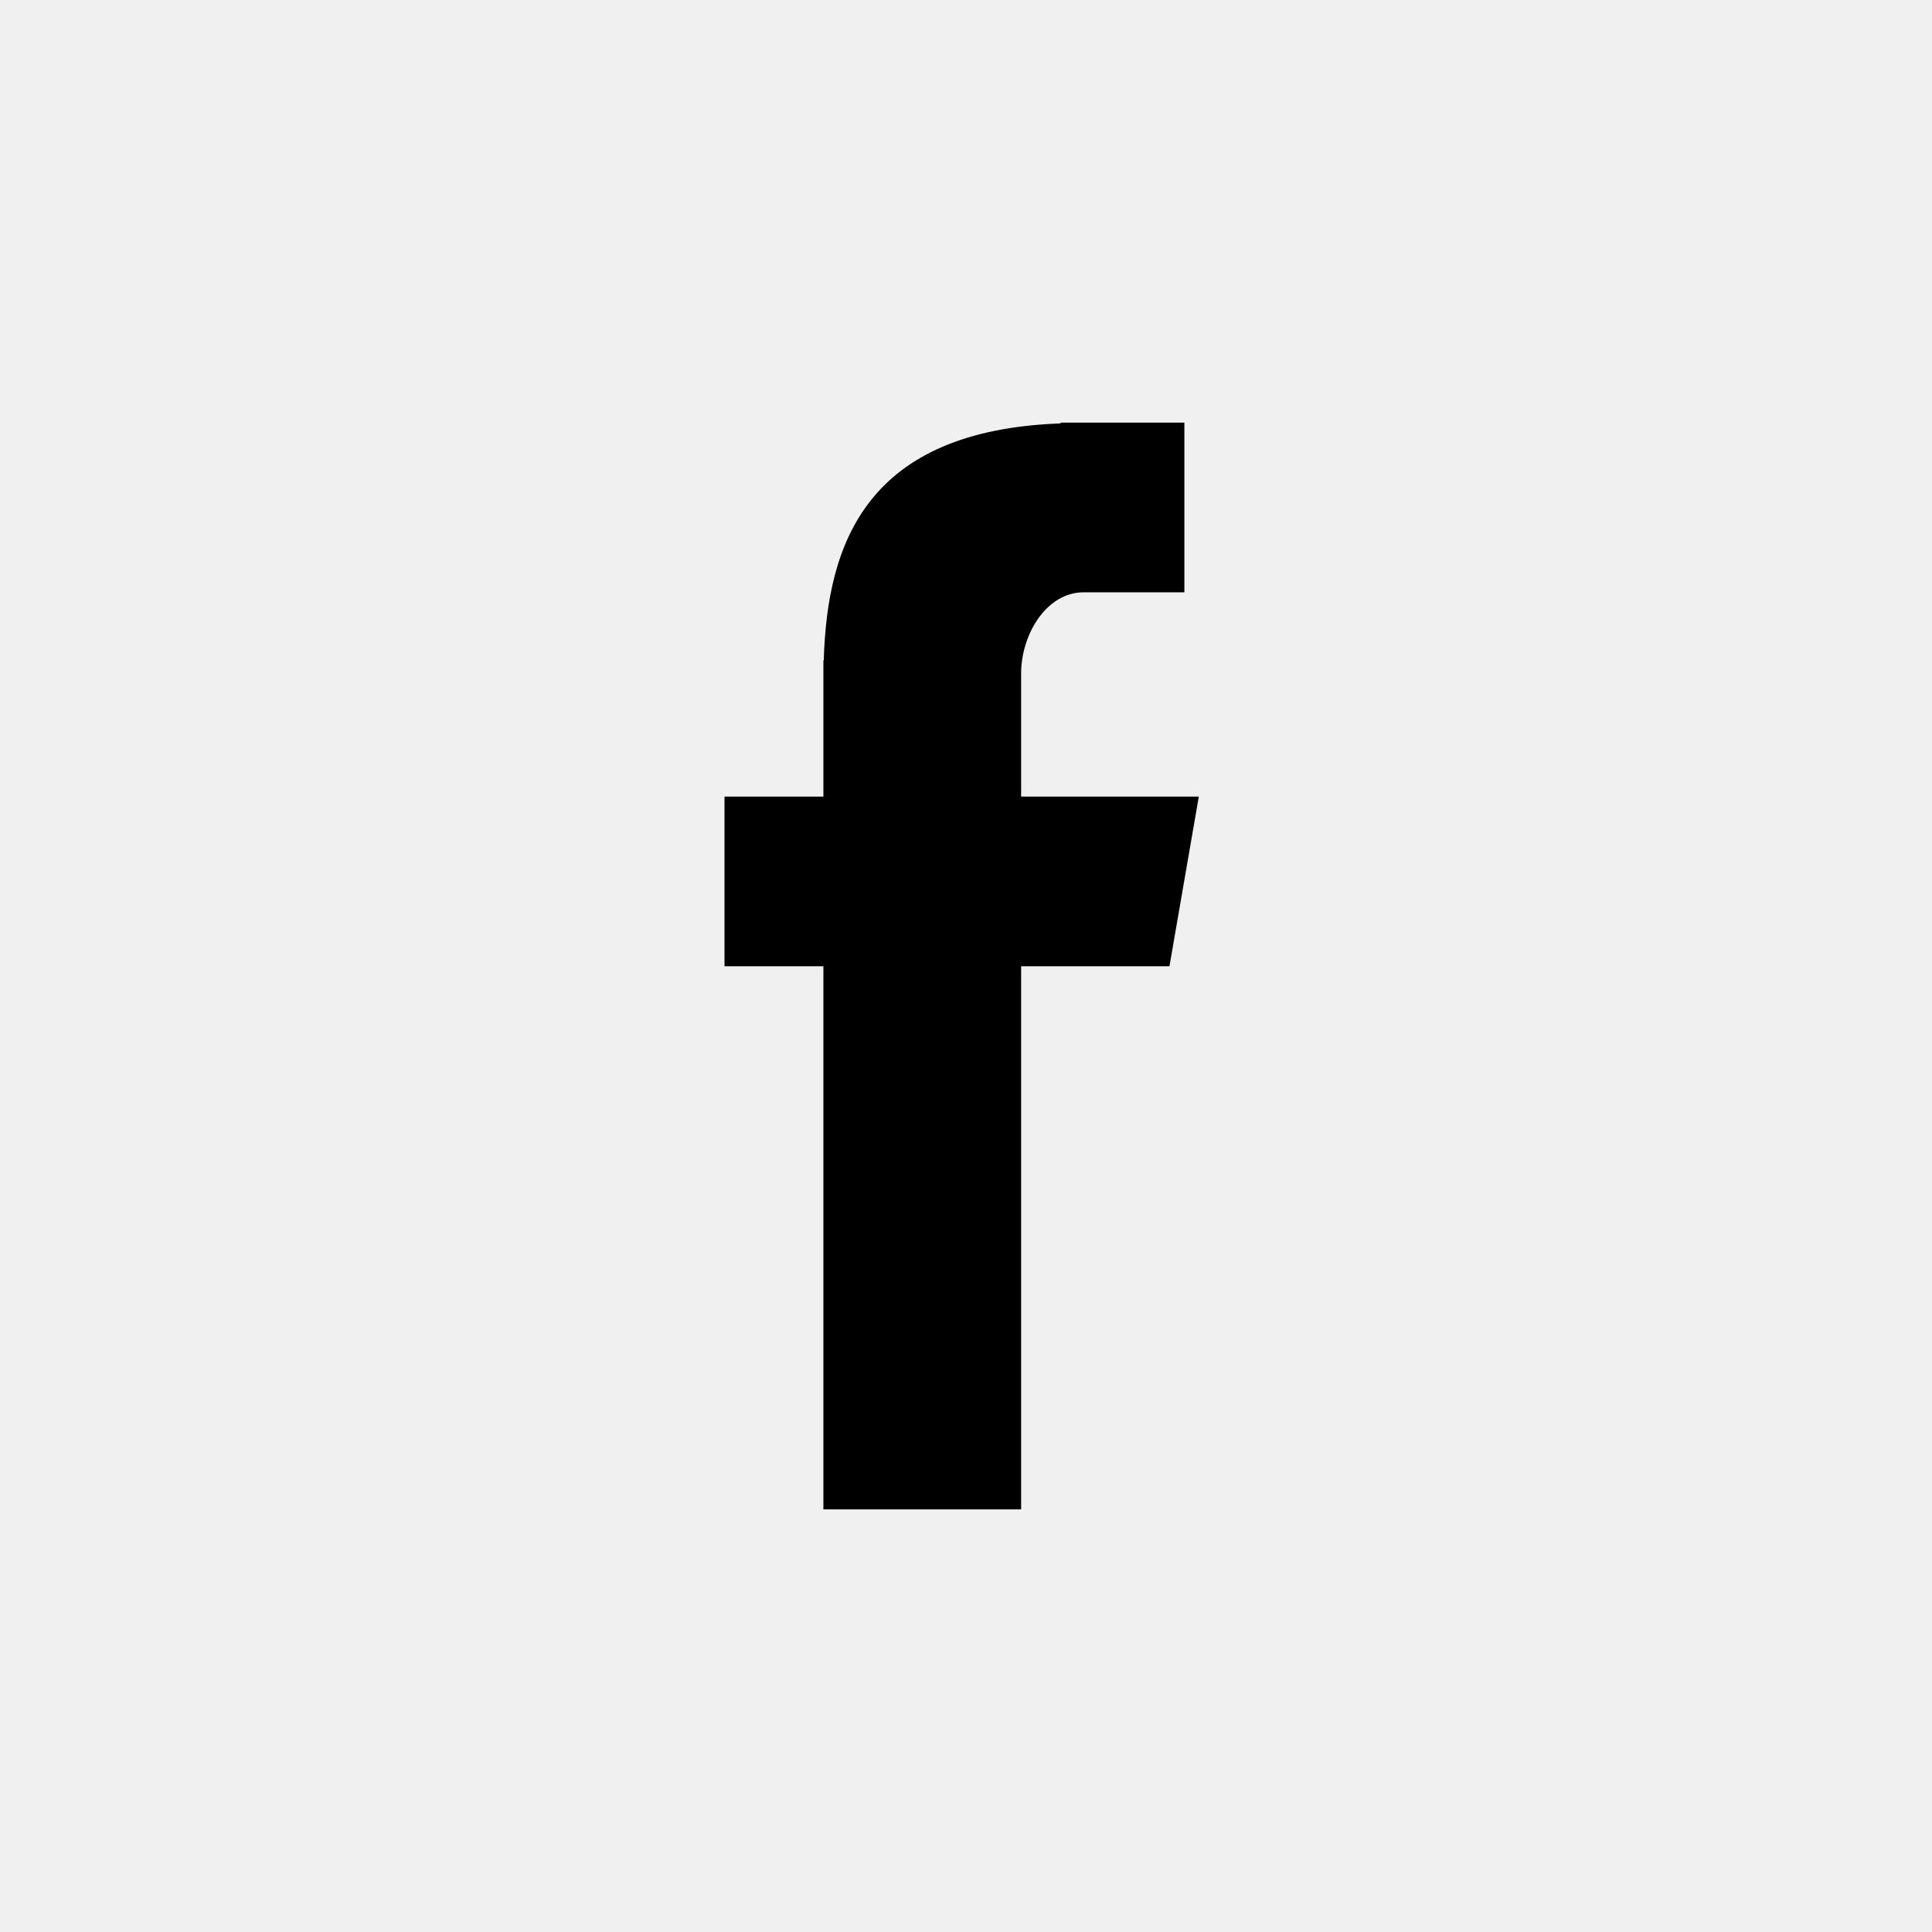
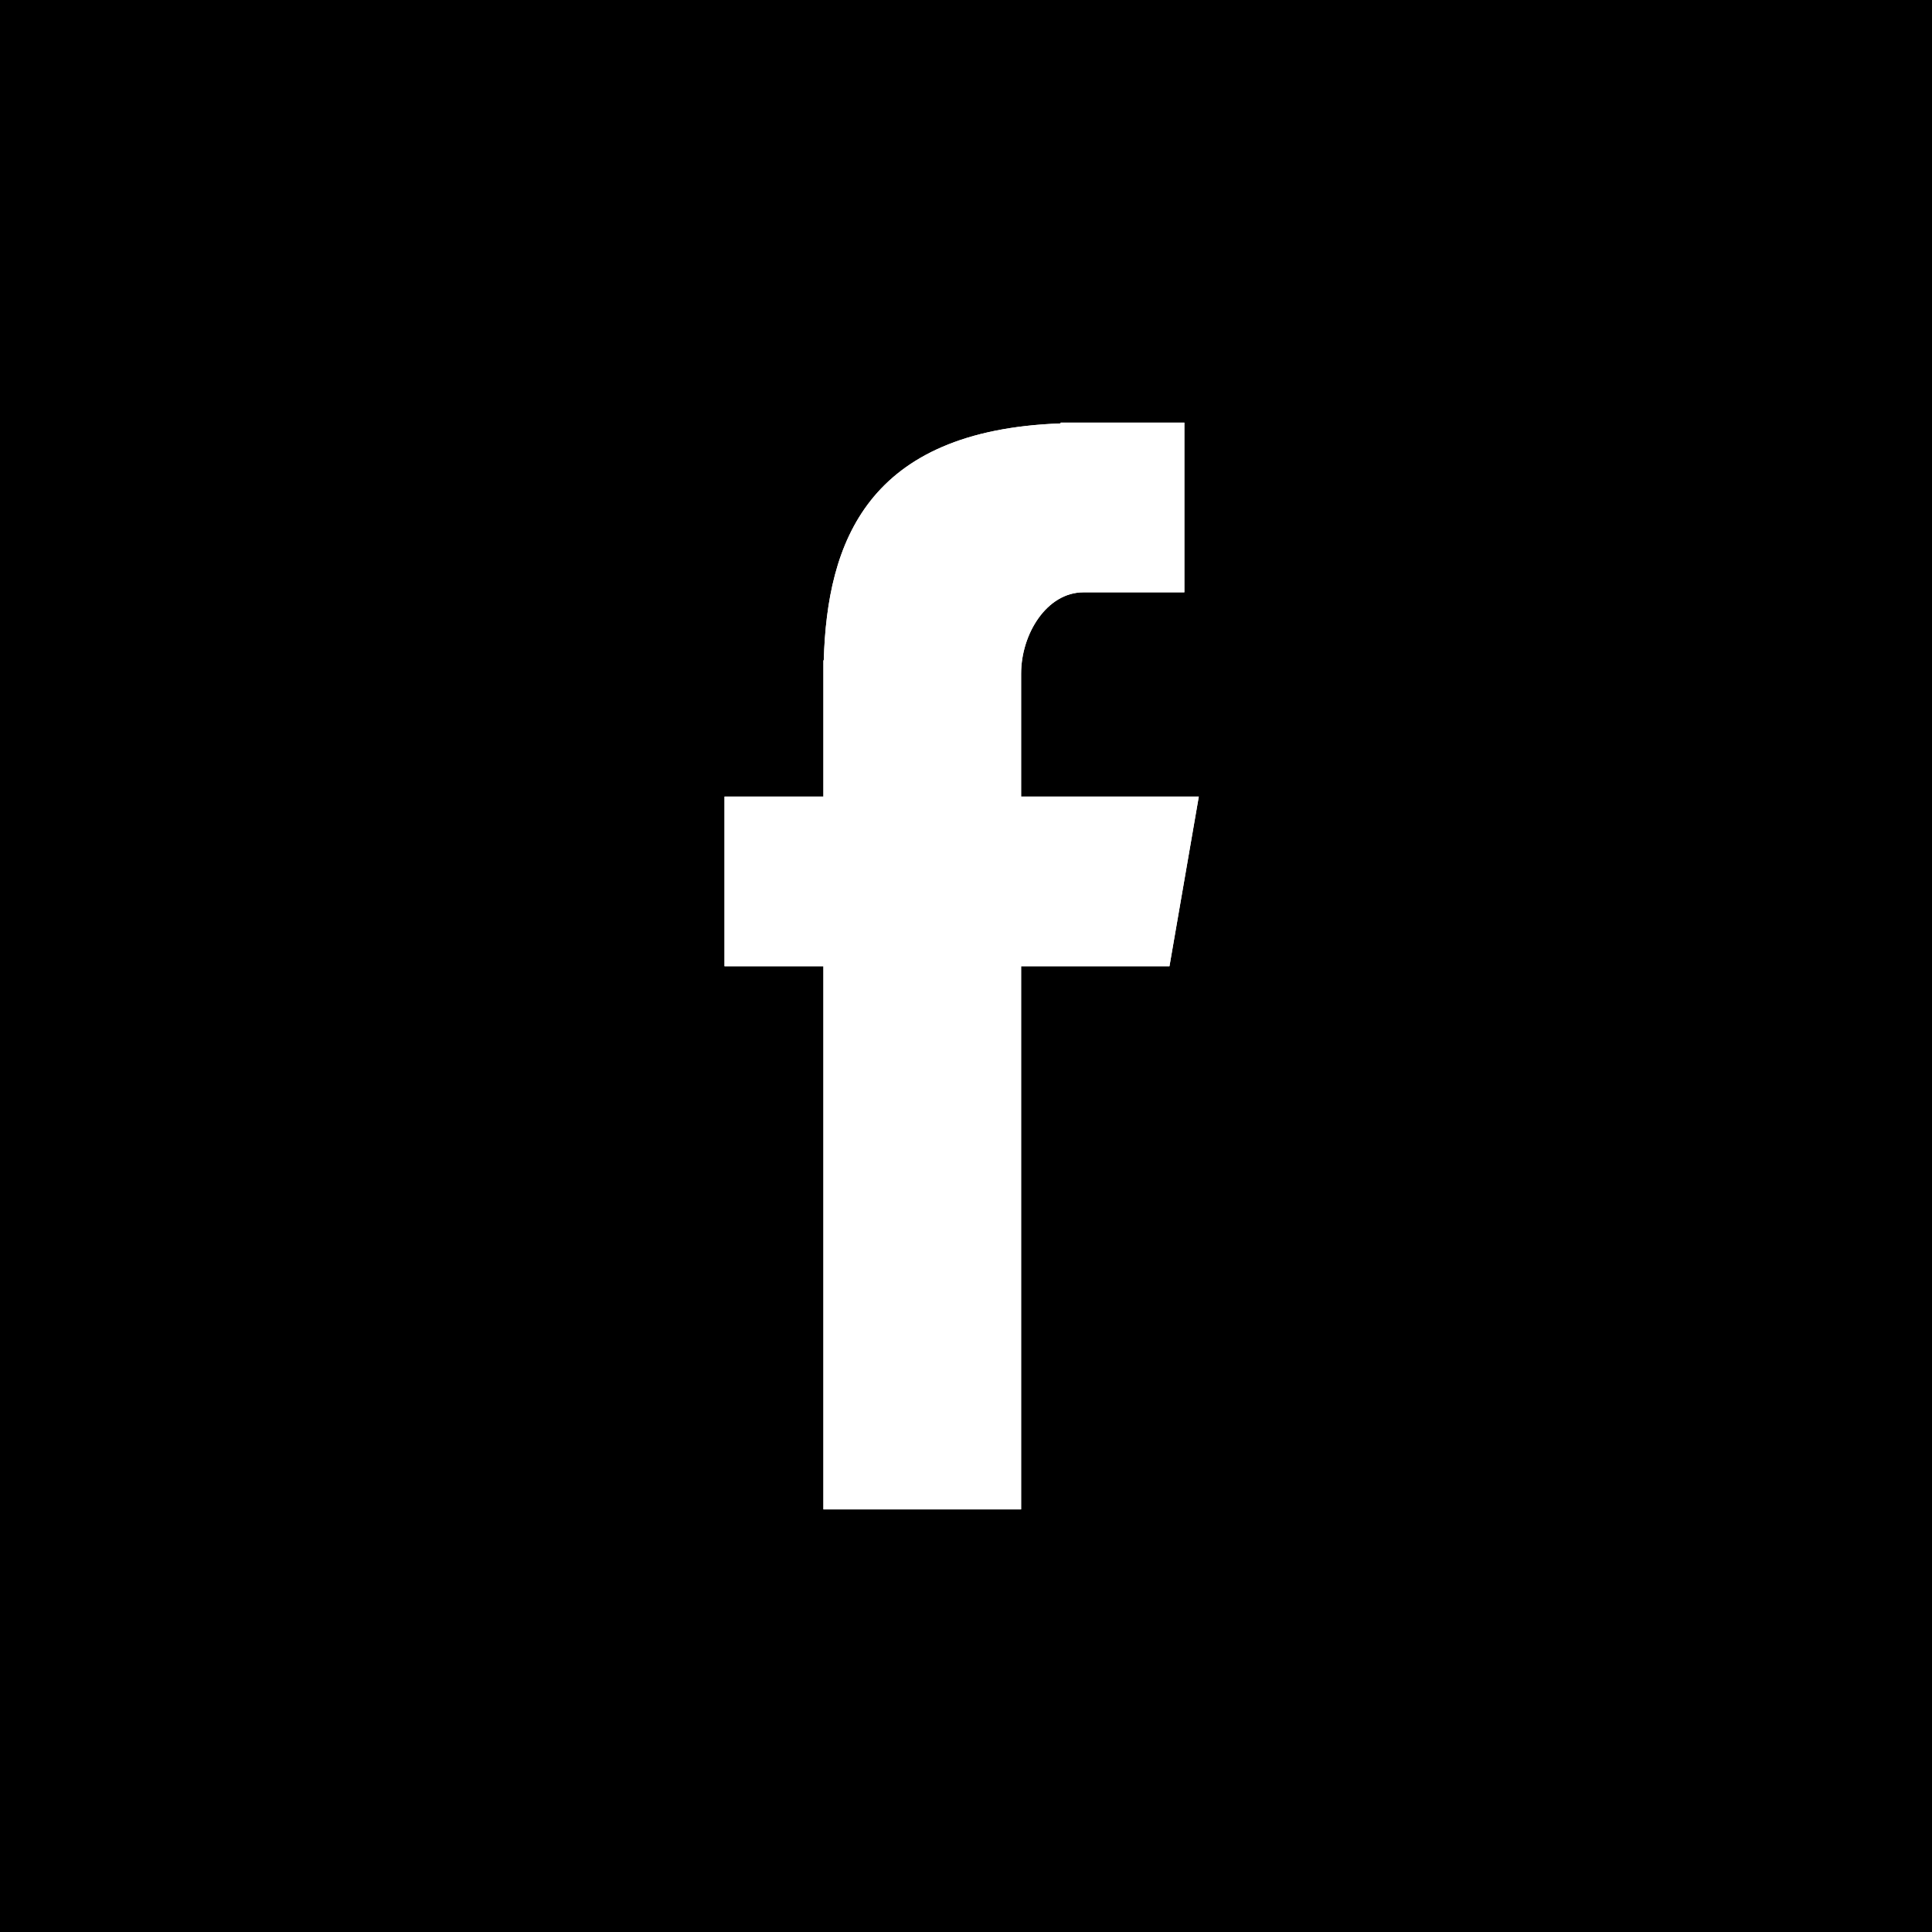
- <svg xmlns="http://www.w3.org/2000/svg" class="si61097b61c95699002180762ddf57293afea541e89f30f7da358216801628011368064 svgIcon_1J7" viewBox="0 0 32 32">
-   <path class="logo_2gS" d="M13.638 25H16.913V16.004H19.37L19.856 13.194H16.913V11.157C16.913 10.5 17.338 9.811 17.945 9.811H19.617V7H17.567V7.013C14.36 7.129 13.701 8.986 13.644 10.937H13.638V13.194H12V16.004H13.638V25Z">
- </path>
+ <svg xmlns="http://www.w3.org/2000/svg" class="si611b9708349ce000223e3152fdd4cc56a1cb4eaba73b87b4011e3af21629198159510 svgIcon_1J7 filled_Qbi" viewBox="0 0 32 32" style="border-radius:50%">
+   <path class="outer_bDW" d="M32 0H0V32H32V0ZM16.913 25H13.638V16.004H12V13.194H13.638V10.937H13.644C13.701 8.986 14.36 7.129 17.567 7.013V7H19.617V9.811H17.945C17.338 9.811 16.913 10.5 16.913 11.157V13.194H19.856L19.37 16.004H16.913V25Z" />
+   <path d="M16,31 C24.284,31 31,24.284 31,16 C31,7.716 24.284,1 16,1 C7.716,1 1,7.716 1,16 C1,24.284 7.716,31 16,31 Z M16,32 C7.163,32 0,24.837 0,16 C0,7.163 7.163,0 16,0 C24.837,0 32,7.163 32,16 C32,24.837 24.837,32 16,32 Z" class="border_2yy" />
+   <path class="logo_2gS" d="M13.638 25H16.913V16.004H19.37L19.856 13.194H16.913V11.157C16.913 10.5 17.338 9.811 17.945 9.811H19.617V7H17.567V7.013C14.36 7.129 13.701 8.986 13.644 10.937H13.638V13.194H12V16.004H13.638V25Z" style="color:#fff;fill:#fff" />
</svg>
